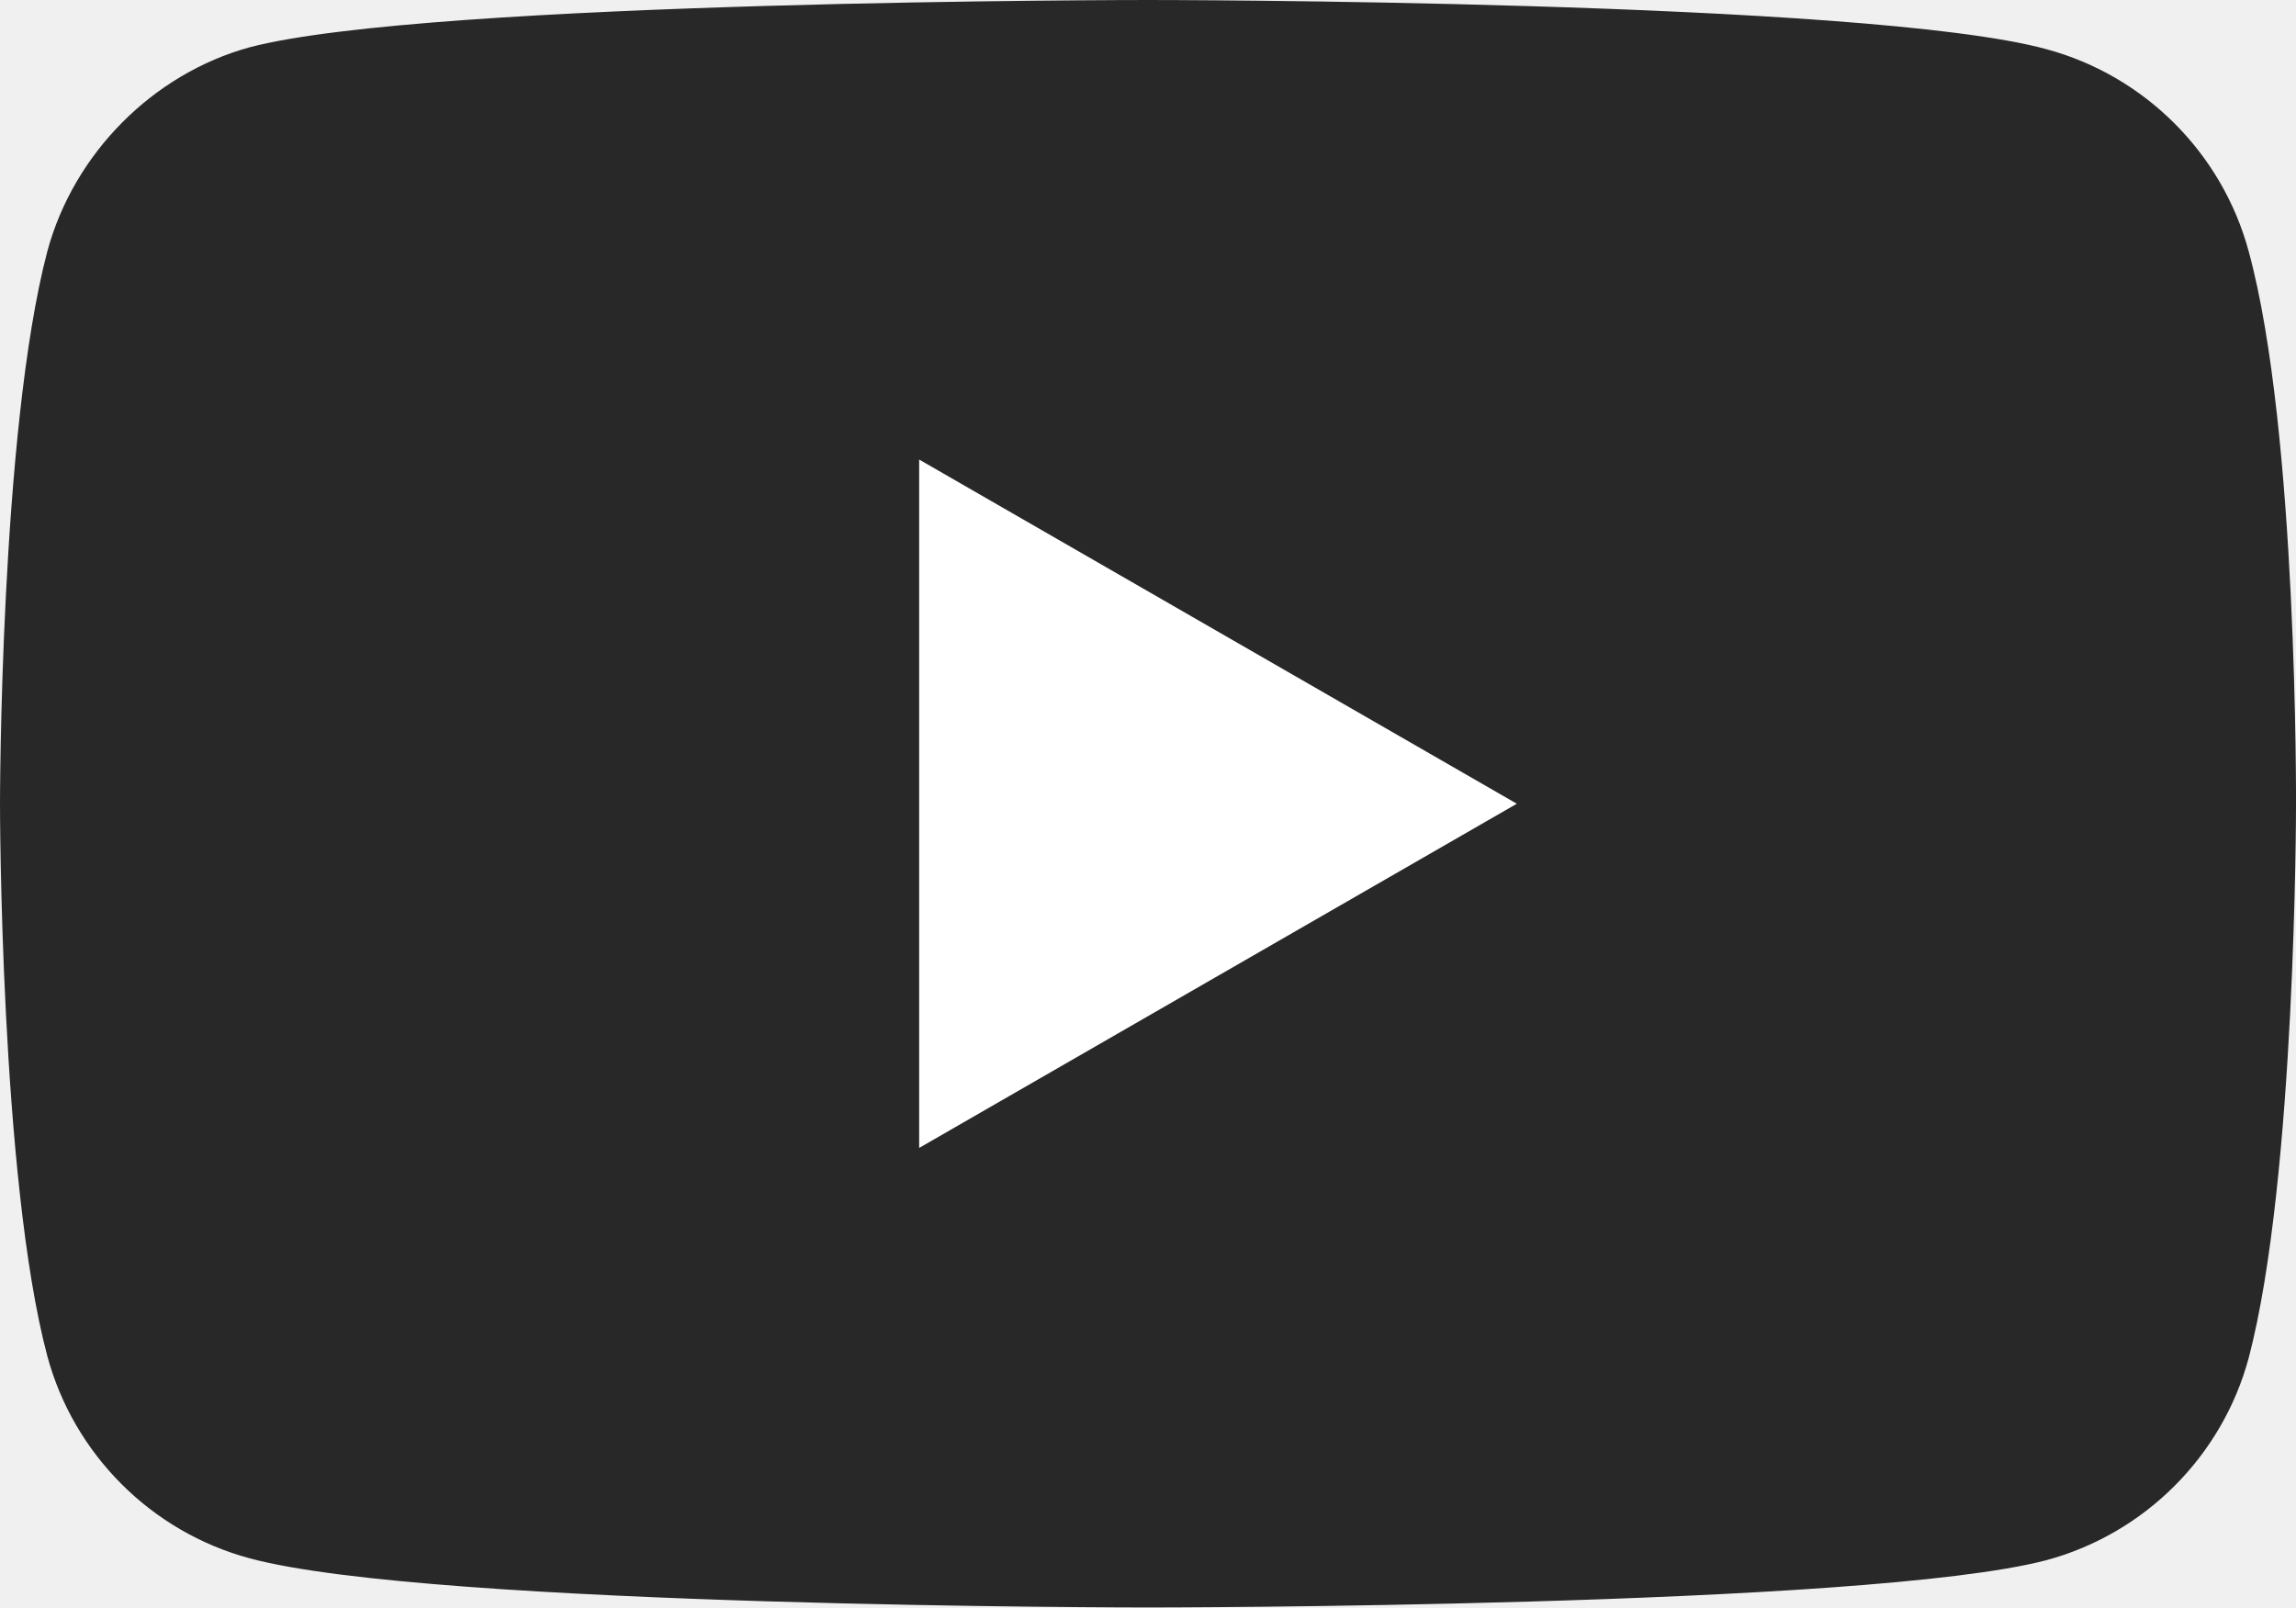
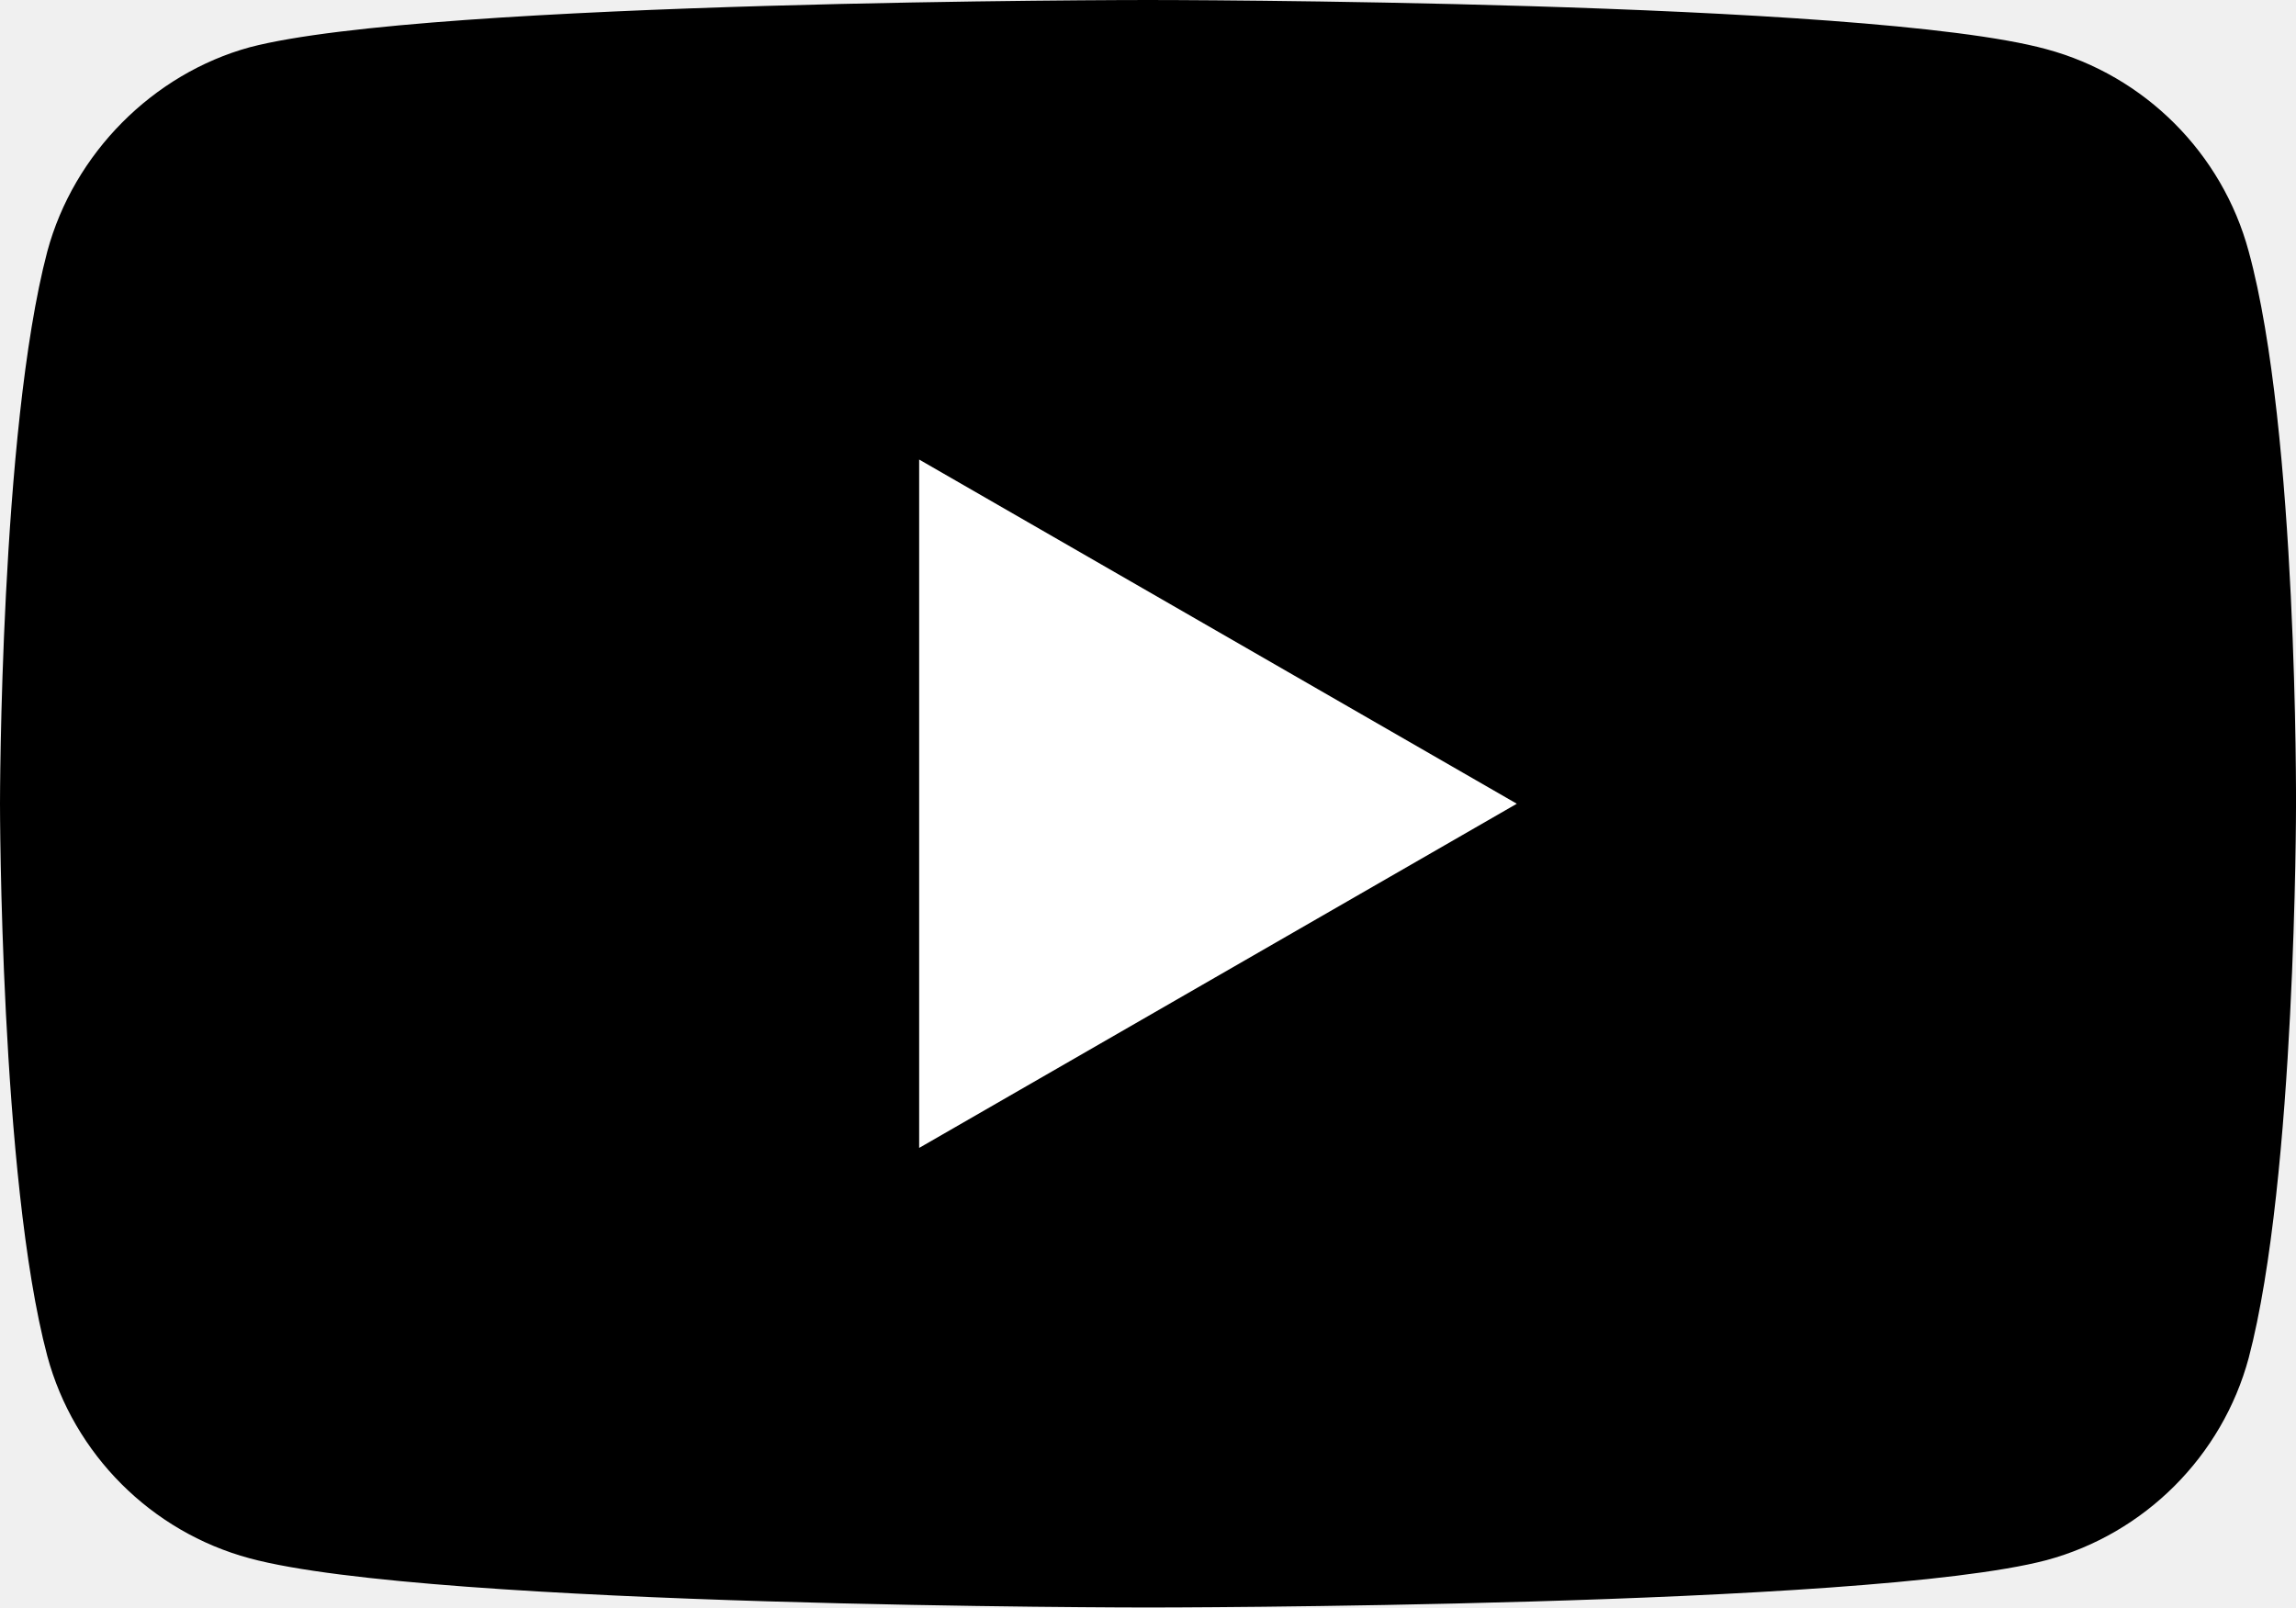
<svg xmlns="http://www.w3.org/2000/svg" xml:space="preserve" id="Layer_1" width="71.412" height="50" x="0" y="0" version="1.1" viewBox="0 0 71.412 50">
  <style id="style3" type="text/css">
    .st2{fill:#282828}
  </style>
  <g id="g5" transform="scale(.58824)">
-     <path id="path7" fill="#282828" fill-opacity="1" d="M118.9 13.3c-1.4-5.2-5.5-9.3-10.7-10.7C98.7 0 60.7 0 60.7 0s-38 0-47.5 2.5C8.1 3.9 3.9 8.1 2.5 13.3 0 22.8 0 42.5 0 42.5s0 19.8 2.5 29.2C3.9 76.9 8 81 13.2 82.4 22.8 85 60.7 85 60.7 85s38 0 47.5-2.5c5.2-1.4 9.3-5.5 10.7-10.7 2.5-9.5 2.5-29.2 2.5-29.2s.1-19.8-2.5-29.3z" />
+     <path id="path7" fill="#000000" fill-opacity="1" d="M118.9 13.3c-1.4-5.2-5.5-9.3-10.7-10.7C98.7 0 60.7 0 60.7 0s-38 0-47.5 2.5C8.1 3.9 3.9 8.1 2.5 13.3 0 22.8 0 42.5 0 42.5s0 19.8 2.5 29.2C3.9 76.9 8 81 13.2 82.4 22.8 85 60.7 85 60.7 85s38 0 47.5-2.5c5.2-1.4 9.3-5.5 10.7-10.7 2.5-9.5 2.5-29.2 2.5-29.2s.1-19.8-2.5-29.3z" />
    <path id="polygon9" fill="#fff" d="M80.2 42.5 48.6 24.3v36.4z" />
  </g>
</svg>
